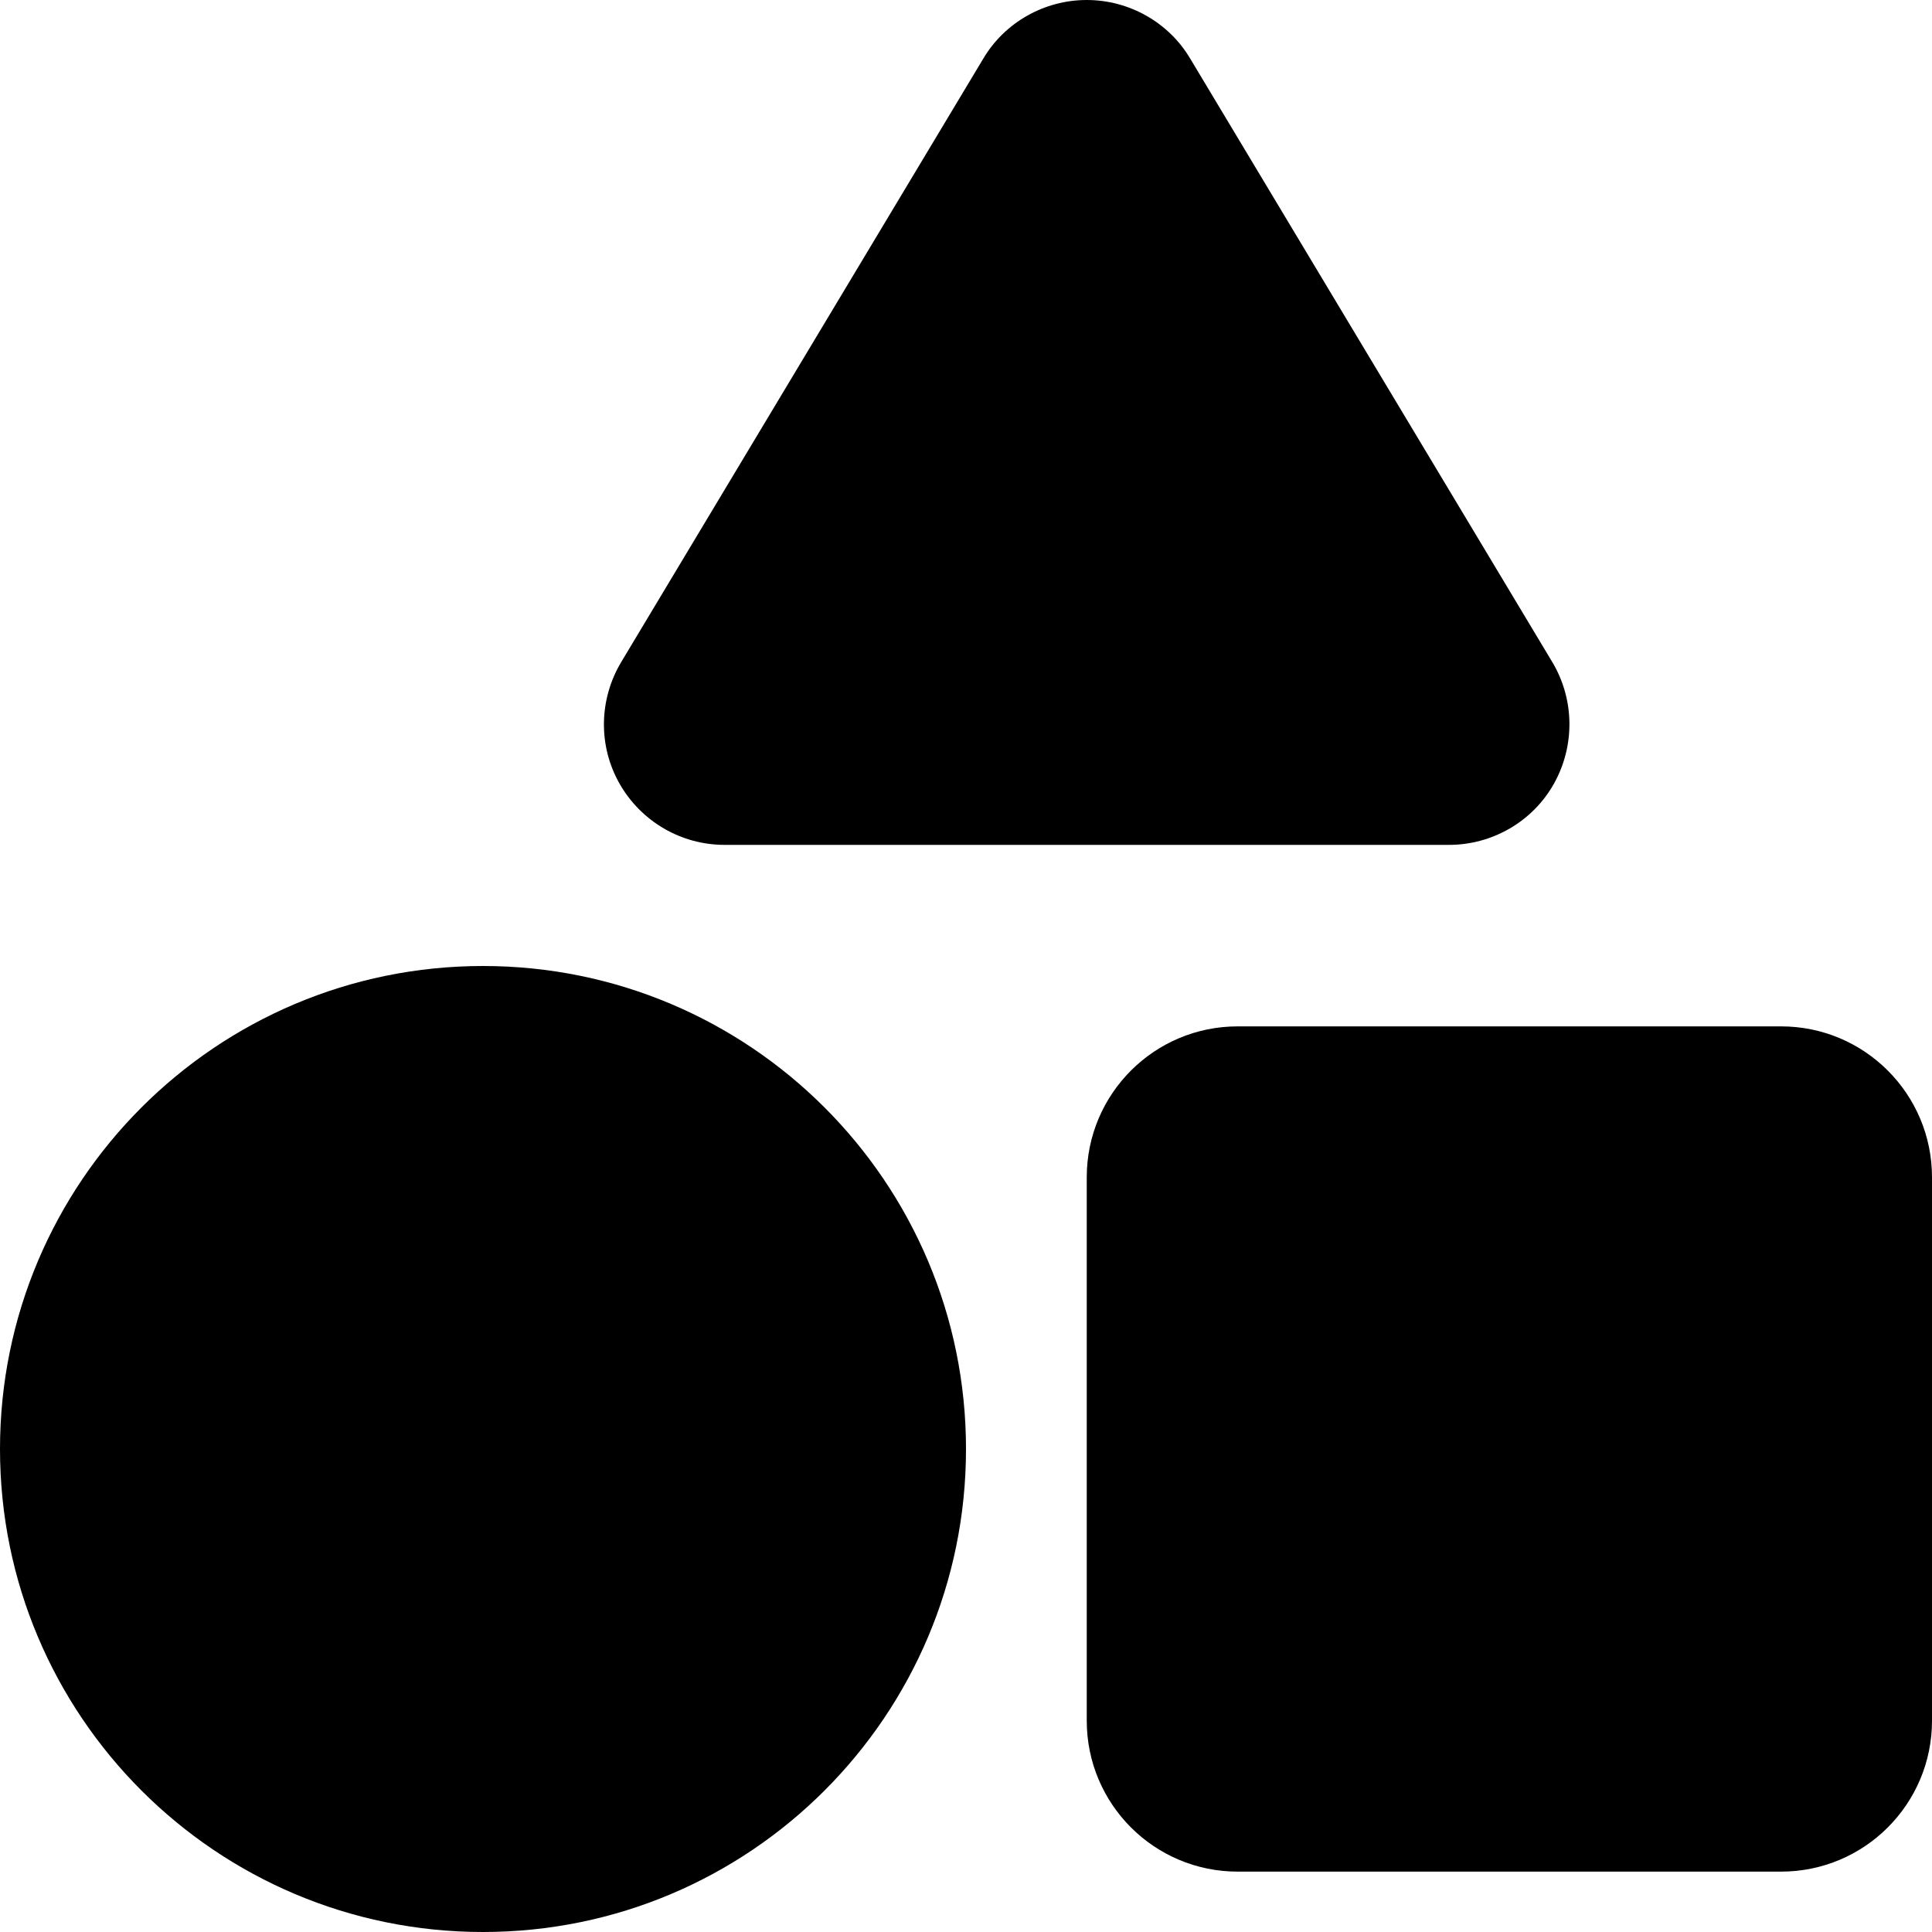
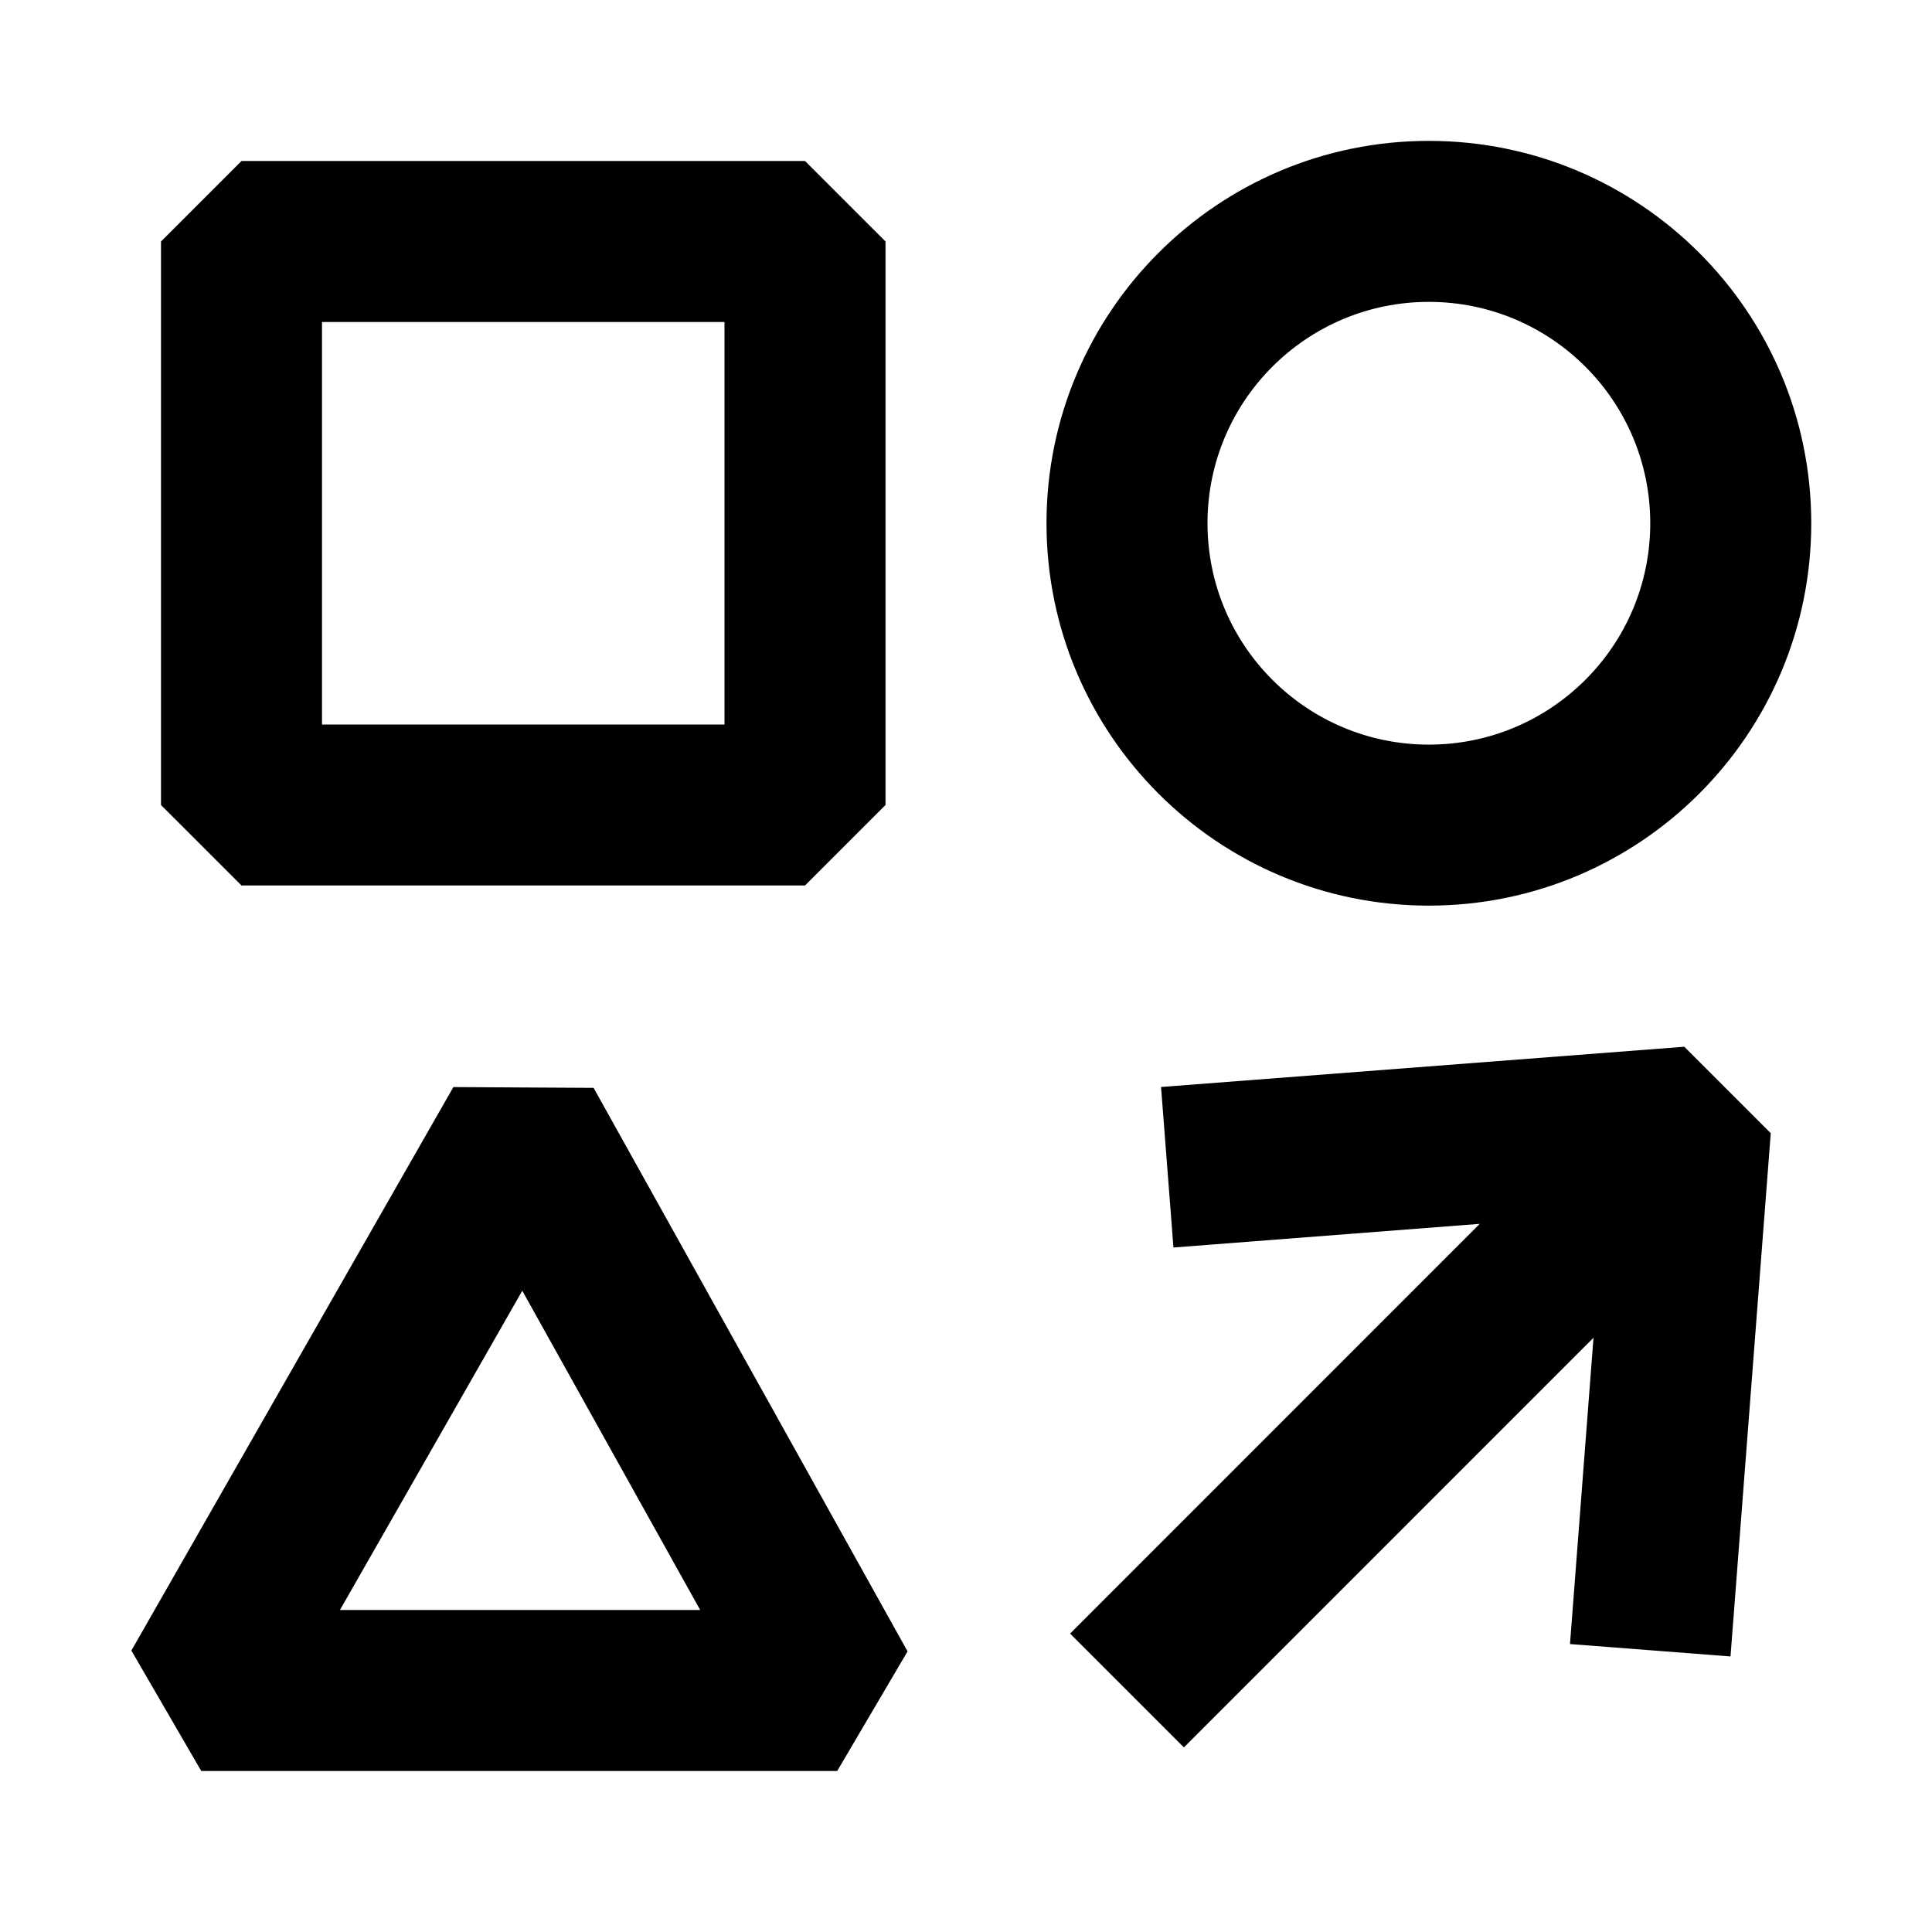
- <svg xmlns="http://www.w3.org/2000/svg" viewBox="0 0 512 512">
-   <path d="M315.4 15.5C309.7 5.9 299.2 0 288 0s-21.7 5.9-27.4 15.5l-96 160c-5.9 9.9-6.1 22.2-.4 32.2s16.3 16.2 27.8 16.2H384c11.5 0 22.2-6.2 27.8-16.2s5.5-22.3-.4-32.2l-96-160zM288 312V456c0 22.1 17.9 40 40 40H472c22.1 0 40-17.9 40-40V312c0-22.1-17.9-40-40-40H328c-22.1 0-40 17.9-40 40zM128 512a128 128 0 1 0 0-256 128 128 0 1 0 0 256z" />
+ <svg aria-hidden="true" viewBox="0 0 24 24" fill="none" class="c-bxOhME c-bxOhME-dvzWZT-size-medium c-bxOhME-iPJLV-css">
+   <path fill="currentColor" fill-rule="evenodd" d="m7.374 13.514 3.9 7L10.4 22H2.5l-.868-1.496 4-7 1.742.01ZM4.223 20h4.475l-2.21-3.966L4.223 20Zm17.774-5.923-.5 6.5-1.994-.154.292-3.805-5.088 5.089-1.414-1.414 5.089-5.09-3.805.294-.154-1.994 6.5-.5 1.074 1.074ZM17.75 1.75a4.75 4.75 0 1 1 0 9.5 4.75 4.75 0 0 1 0-9.5Zm0 2a2.75 2.75 0 1 0 0 5.5 2.75 2.75 0 0 0 0-5.5ZM11 3v7l-1 1H3l-1-1V3l1-1h7l1 1ZM4 9h5V4H4v5Z" clip-rule="evenodd" />
</svg>
